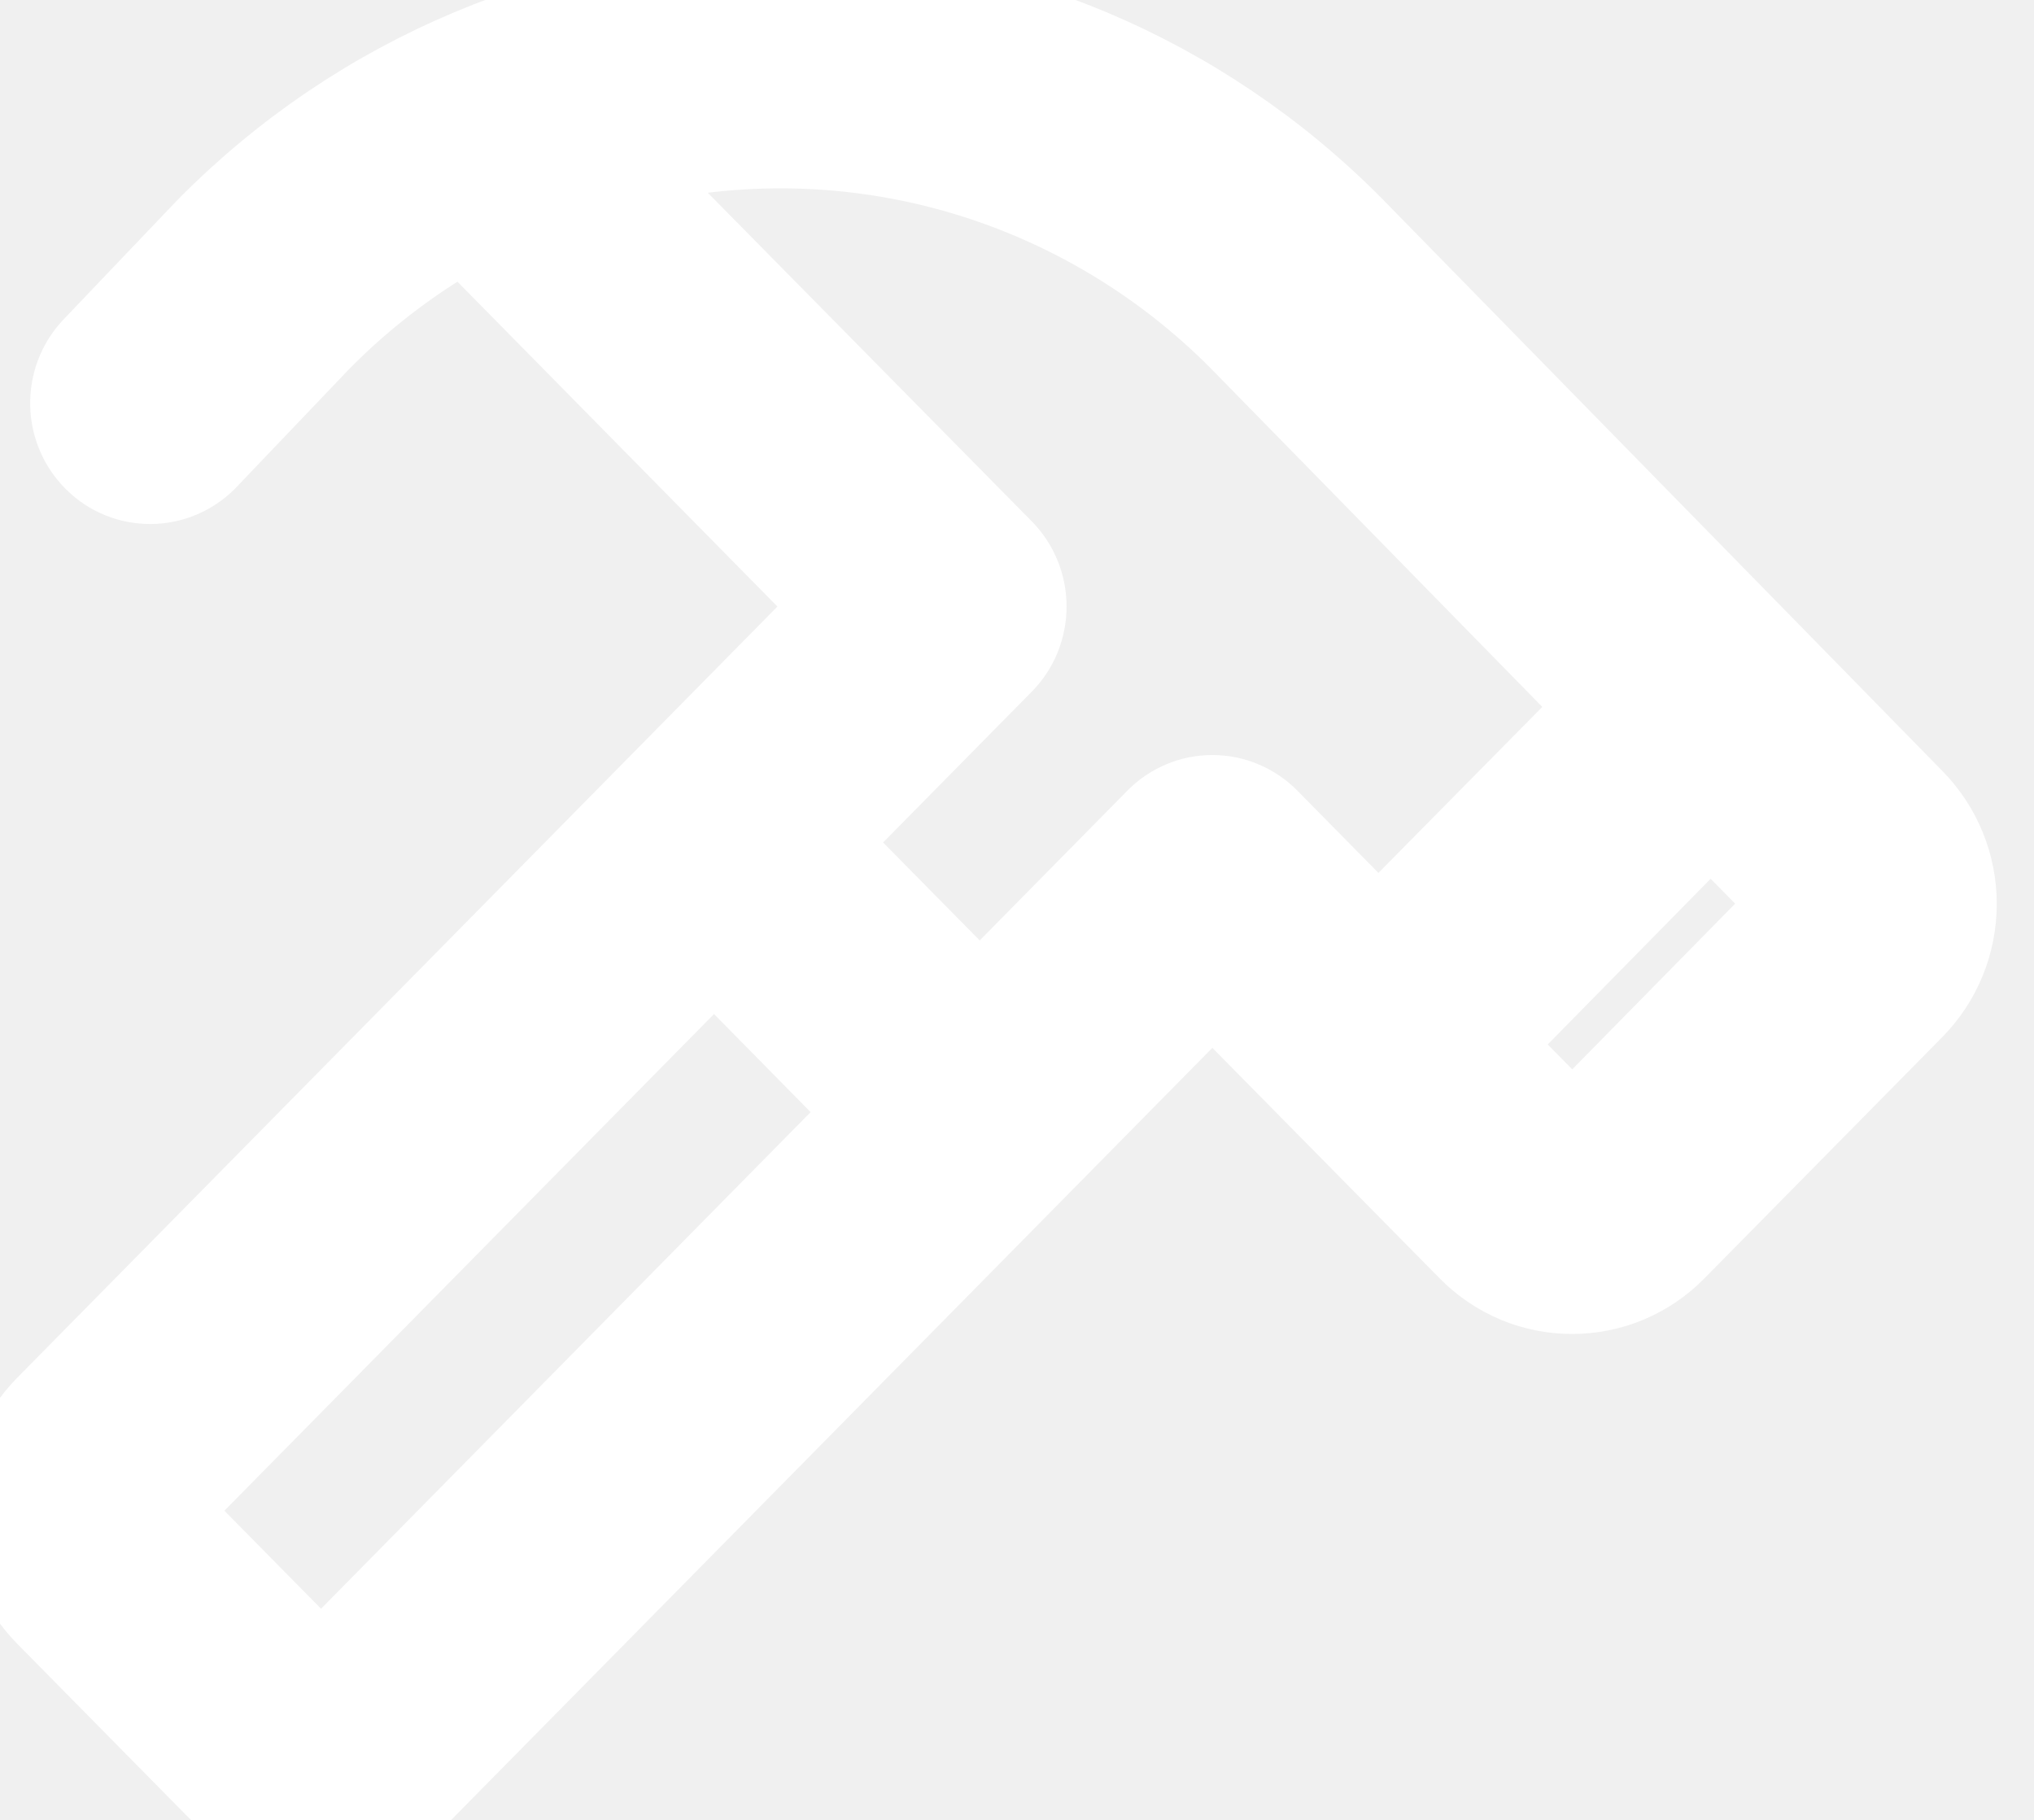
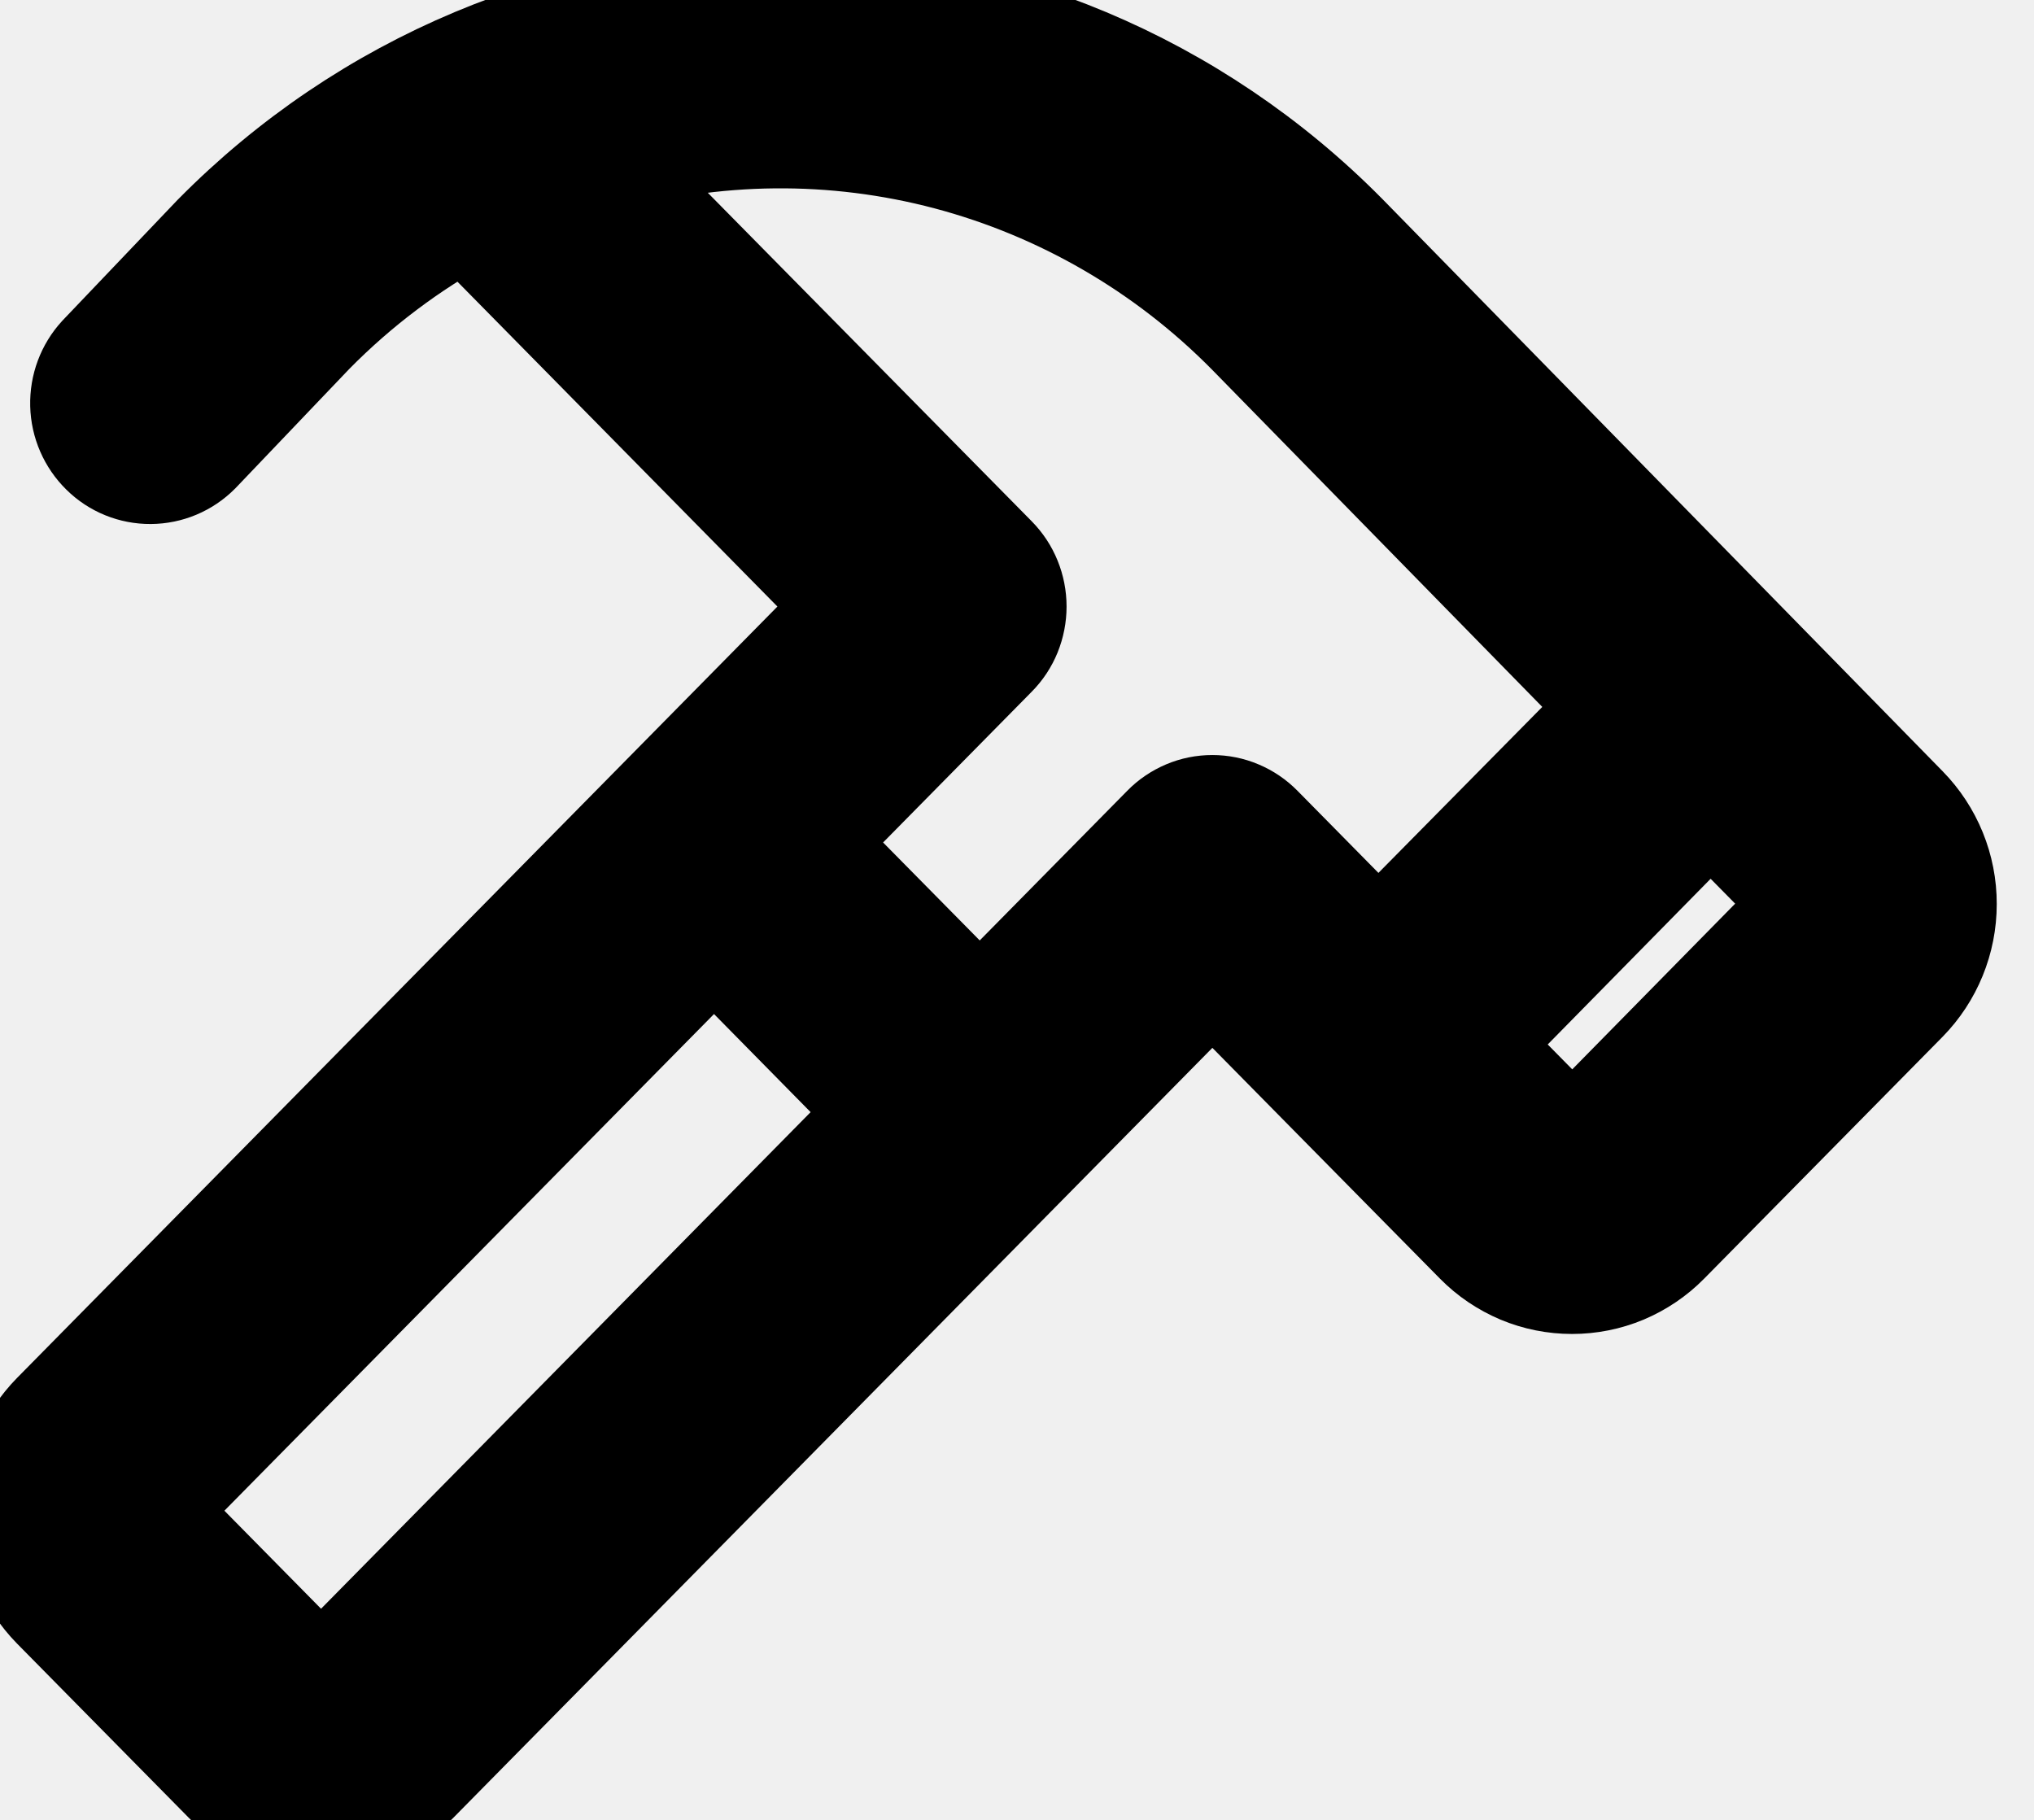
<svg xmlns="http://www.w3.org/2000/svg" width="19" height="17" viewBox="0 0 19 17" fill="none">
-   <path d="M17.79 7.555L12.557 2.21C11.159 0.795 9.265 0 7.29 0C5.315 0 3.421 0.795 2.023 2.21L2.016 2.217L0.948 3.337C0.837 3.458 0.778 3.617 0.782 3.782C0.786 3.947 0.854 4.103 0.971 4.218C1.087 4.333 1.244 4.396 1.406 4.395C1.569 4.394 1.724 4.329 1.84 4.213L2.905 3.097C3.333 2.662 3.822 2.294 4.356 2.003L7.964 5.666L0.516 13.222C0.401 13.339 0.309 13.477 0.247 13.63C0.184 13.783 0.152 13.947 0.152 14.112C0.152 14.278 0.184 14.441 0.247 14.594C0.309 14.747 0.401 14.886 0.516 15.003L2.121 16.631C2.236 16.748 2.373 16.841 2.524 16.904C2.675 16.967 2.836 17 2.999 17C3.162 17 3.323 16.967 3.474 16.904C3.625 16.841 3.762 16.748 3.877 16.631L11.325 9.076L12.437 10.204L13.807 11.593C13.922 11.71 14.059 11.802 14.21 11.866C14.361 11.929 14.522 11.961 14.685 11.961C14.848 11.961 15.009 11.929 15.16 11.866C15.311 11.802 15.448 11.71 15.563 11.593L17.789 9.335C18.021 9.099 18.152 8.779 18.152 8.445C18.153 8.112 18.022 7.792 17.79 7.555ZM2.999 15.74L1.394 14.112L6.67 8.76L8.274 10.389L2.999 15.74ZM10.886 7.738L9.152 9.497L7.547 7.87L9.281 6.111C9.339 6.053 9.385 5.983 9.416 5.907C9.447 5.83 9.463 5.748 9.463 5.666C9.463 5.583 9.447 5.501 9.416 5.425C9.385 5.348 9.339 5.279 9.281 5.22L5.608 1.495C6.67 1.192 7.791 1.181 8.858 1.463C9.924 1.746 10.898 2.311 11.678 3.102L15.108 6.605L12.876 8.866L11.764 7.738C11.706 7.679 11.638 7.633 11.562 7.601C11.487 7.569 11.406 7.553 11.325 7.553C11.243 7.553 11.162 7.569 11.087 7.601C11.012 7.633 10.943 7.679 10.886 7.738ZM14.687 10.702L13.756 9.757L15.979 7.496L16.91 8.441L14.687 10.702Z" fill="white" />
-   <path d="M17.79 7.555L12.557 2.21C11.159 0.795 9.265 0 7.29 0C5.315 0 3.421 0.795 2.023 2.21L2.016 2.217L0.948 3.337C0.837 3.458 0.778 3.617 0.782 3.782C0.786 3.947 0.854 4.103 0.971 4.218C1.087 4.333 1.244 4.396 1.406 4.395C1.569 4.394 1.724 4.329 1.84 4.213L2.905 3.097C3.333 2.662 3.822 2.294 4.356 2.003L7.964 5.666L0.516 13.222C0.401 13.339 0.309 13.477 0.247 13.63C0.184 13.783 0.152 13.947 0.152 14.112C0.152 14.278 0.184 14.441 0.247 14.594C0.309 14.747 0.401 14.886 0.516 15.003L2.121 16.631C2.236 16.748 2.373 16.841 2.524 16.904C2.675 16.967 2.836 17 2.999 17C3.162 17 3.323 16.967 3.474 16.904C3.625 16.841 3.762 16.748 3.877 16.631L11.325 9.076L12.437 10.204L13.807 11.593C13.922 11.71 14.059 11.802 14.21 11.866C14.361 11.929 14.522 11.961 14.685 11.961C14.848 11.961 15.009 11.929 15.16 11.866C15.311 11.802 15.448 11.71 15.563 11.593L17.789 9.335C18.021 9.099 18.152 8.779 18.152 8.445C18.153 8.112 18.022 7.792 17.79 7.555ZM2.999 15.74L1.394 14.112L6.67 8.76L8.274 10.389L2.999 15.74ZM10.886 7.738L9.152 9.497L7.547 7.87L9.281 6.111C9.339 6.053 9.385 5.983 9.416 5.907C9.447 5.83 9.463 5.748 9.463 5.666C9.463 5.583 9.447 5.501 9.416 5.425C9.385 5.348 9.339 5.279 9.281 5.22L5.608 1.495C6.67 1.192 7.791 1.181 8.858 1.463C9.924 1.746 10.898 2.311 11.678 3.102L15.108 6.605L12.876 8.866L11.764 7.738C11.706 7.679 11.638 7.633 11.562 7.601C11.487 7.569 11.406 7.553 11.325 7.553C11.243 7.553 11.162 7.569 11.087 7.601C11.012 7.633 10.943 7.679 10.886 7.738ZM14.687 10.702L13.756 9.757L15.979 7.496L16.91 8.441L14.687 10.702Z" stroke="white" />
+   <path d="M17.79 7.555L12.557 2.21C11.159 0.795 9.265 0 7.29 0C5.315 0 3.421 0.795 2.023 2.21L2.016 2.217L0.948 3.337C0.837 3.458 0.778 3.617 0.782 3.782C0.786 3.947 0.854 4.103 0.971 4.218C1.087 4.333 1.244 4.396 1.406 4.395C1.569 4.394 1.724 4.329 1.84 4.213L2.905 3.097C3.333 2.662 3.822 2.294 4.356 2.003L7.964 5.666L0.516 13.222C0.401 13.339 0.309 13.477 0.247 13.63C0.184 13.783 0.152 13.947 0.152 14.112C0.152 14.278 0.184 14.441 0.247 14.594C0.309 14.747 0.401 14.886 0.516 15.003L2.121 16.631C2.236 16.748 2.373 16.841 2.524 16.904C2.675 16.967 2.836 17 2.999 17C3.162 17 3.323 16.967 3.474 16.904C3.625 16.841 3.762 16.748 3.877 16.631L11.325 9.076L12.437 10.204L13.807 11.593C13.922 11.71 14.059 11.802 14.21 11.866C14.361 11.929 14.522 11.961 14.685 11.961C14.848 11.961 15.009 11.929 15.16 11.866C15.311 11.802 15.448 11.71 15.563 11.593L17.789 9.335C18.021 9.099 18.152 8.779 18.152 8.445C18.153 8.112 18.022 7.792 17.79 7.555ZM2.999 15.74L1.394 14.112L6.67 8.76L8.274 10.389L2.999 15.74ZM10.886 7.738L9.152 9.497L7.547 7.87L9.281 6.111C9.339 6.053 9.385 5.983 9.416 5.907C9.447 5.83 9.463 5.748 9.463 5.666C9.463 5.583 9.447 5.501 9.416 5.425C9.385 5.348 9.339 5.279 9.281 5.22L5.608 1.495C6.67 1.192 7.791 1.181 8.858 1.463C9.924 1.746 10.898 2.311 11.678 3.102L15.108 6.605L12.876 8.866L11.764 7.738C11.706 7.679 11.638 7.633 11.562 7.601C11.487 7.569 11.406 7.553 11.325 7.553C11.243 7.553 11.162 7.569 11.087 7.601C11.012 7.633 10.943 7.679 10.886 7.738ZM14.687 10.702L13.756 9.757L15.979 7.496L16.91 8.441L14.687 10.702Z" fill="black" />
+   <path d="M17.79 7.555L12.557 2.21C11.159 0.795 9.265 0 7.29 0C5.315 0 3.421 0.795 2.023 2.21L2.016 2.217L0.948 3.337C0.837 3.458 0.778 3.617 0.782 3.782C0.786 3.947 0.854 4.103 0.971 4.218C1.087 4.333 1.244 4.396 1.406 4.395C1.569 4.394 1.724 4.329 1.84 4.213L2.905 3.097C3.333 2.662 3.822 2.294 4.356 2.003L7.964 5.666L0.516 13.222C0.401 13.339 0.309 13.477 0.247 13.63C0.184 13.783 0.152 13.947 0.152 14.112C0.152 14.278 0.184 14.441 0.247 14.594C0.309 14.747 0.401 14.886 0.516 15.003L2.121 16.631C2.236 16.748 2.373 16.841 2.524 16.904C2.675 16.967 2.836 17 2.999 17C3.162 17 3.323 16.967 3.474 16.904C3.625 16.841 3.762 16.748 3.877 16.631L11.325 9.076L12.437 10.204L13.807 11.593C13.922 11.71 14.059 11.802 14.21 11.866C14.361 11.929 14.522 11.961 14.685 11.961C14.848 11.961 15.009 11.929 15.16 11.866C15.311 11.802 15.448 11.71 15.563 11.593L17.789 9.335C18.021 9.099 18.152 8.779 18.152 8.445C18.153 8.112 18.022 7.792 17.79 7.555ZM2.999 15.74L1.394 14.112L6.67 8.76L8.274 10.389L2.999 15.74ZM10.886 7.738L9.152 9.497L7.547 7.87L9.281 6.111C9.339 6.053 9.385 5.983 9.416 5.907C9.447 5.83 9.463 5.748 9.463 5.666C9.463 5.583 9.447 5.501 9.416 5.425C9.385 5.348 9.339 5.279 9.281 5.22L5.608 1.495C6.67 1.192 7.791 1.181 8.858 1.463C9.924 1.746 10.898 2.311 11.678 3.102L15.108 6.605L12.876 8.866L11.764 7.738C11.706 7.679 11.638 7.633 11.562 7.601C11.487 7.569 11.406 7.553 11.325 7.553C11.243 7.553 11.162 7.569 11.087 7.601C11.012 7.633 10.943 7.679 10.886 7.738ZM14.687 10.702L13.756 9.757L15.979 7.496L16.91 8.441L14.687 10.702Z" stroke="black" />
</svg>
